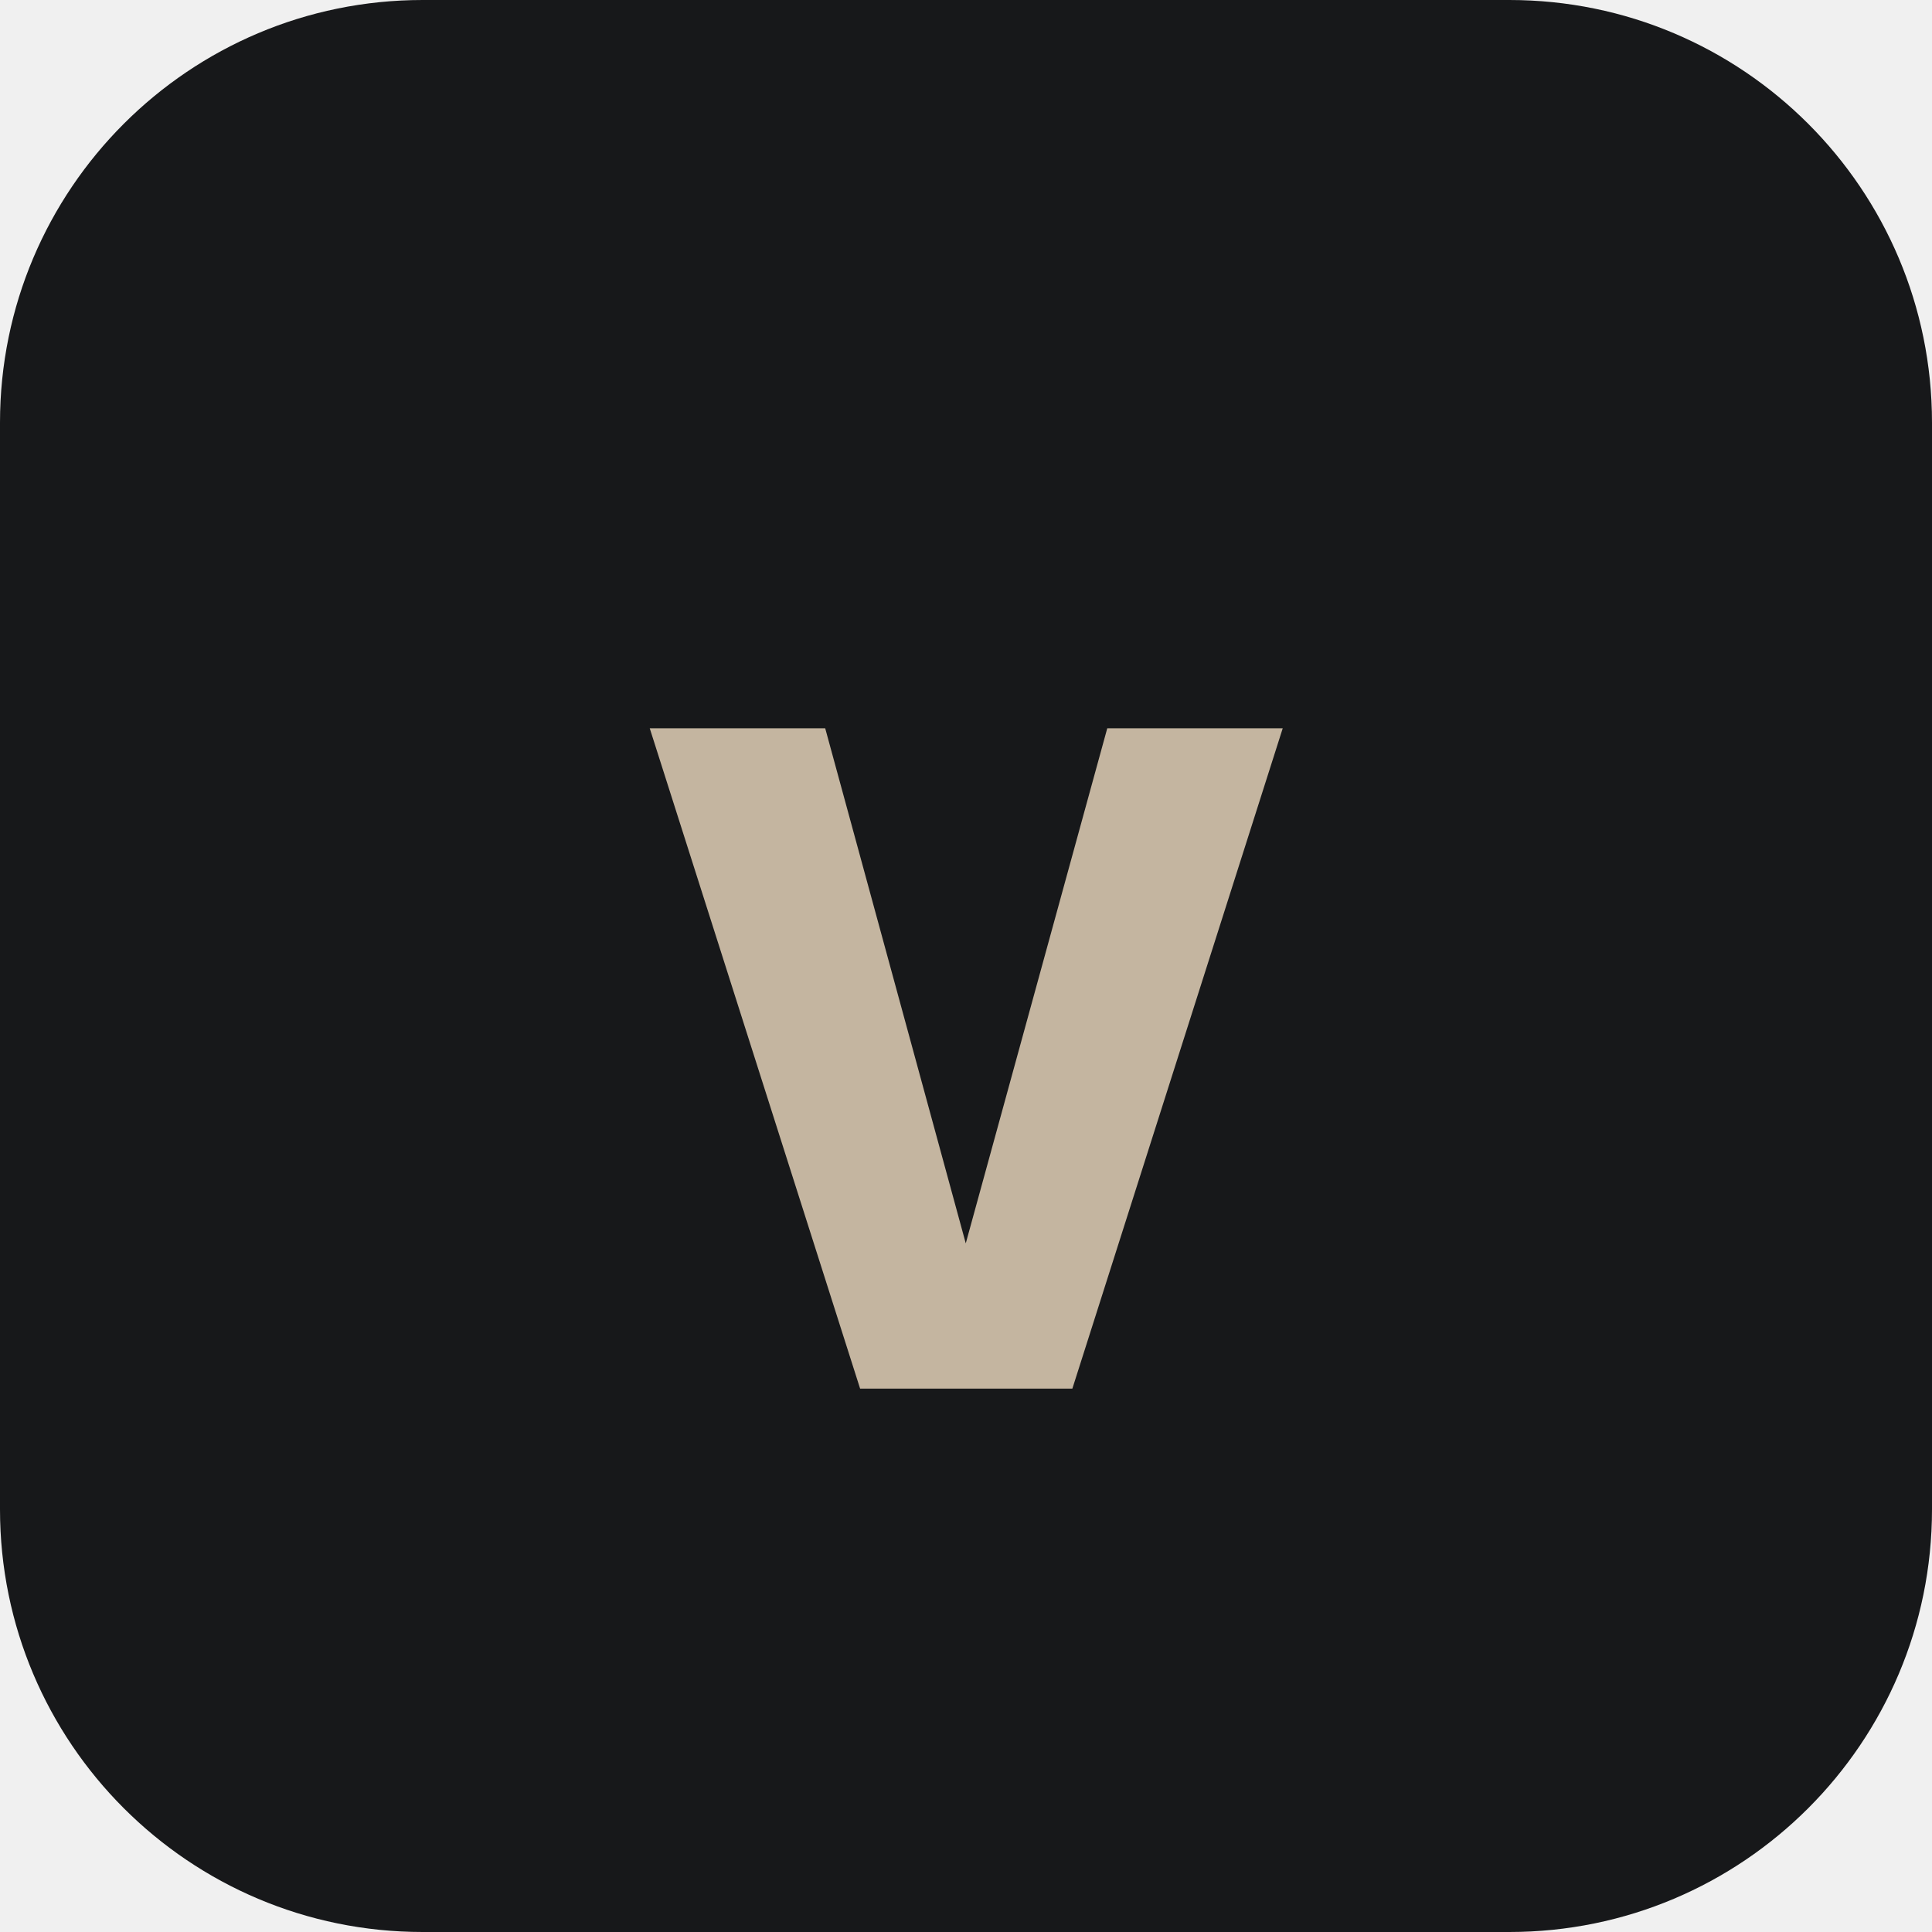
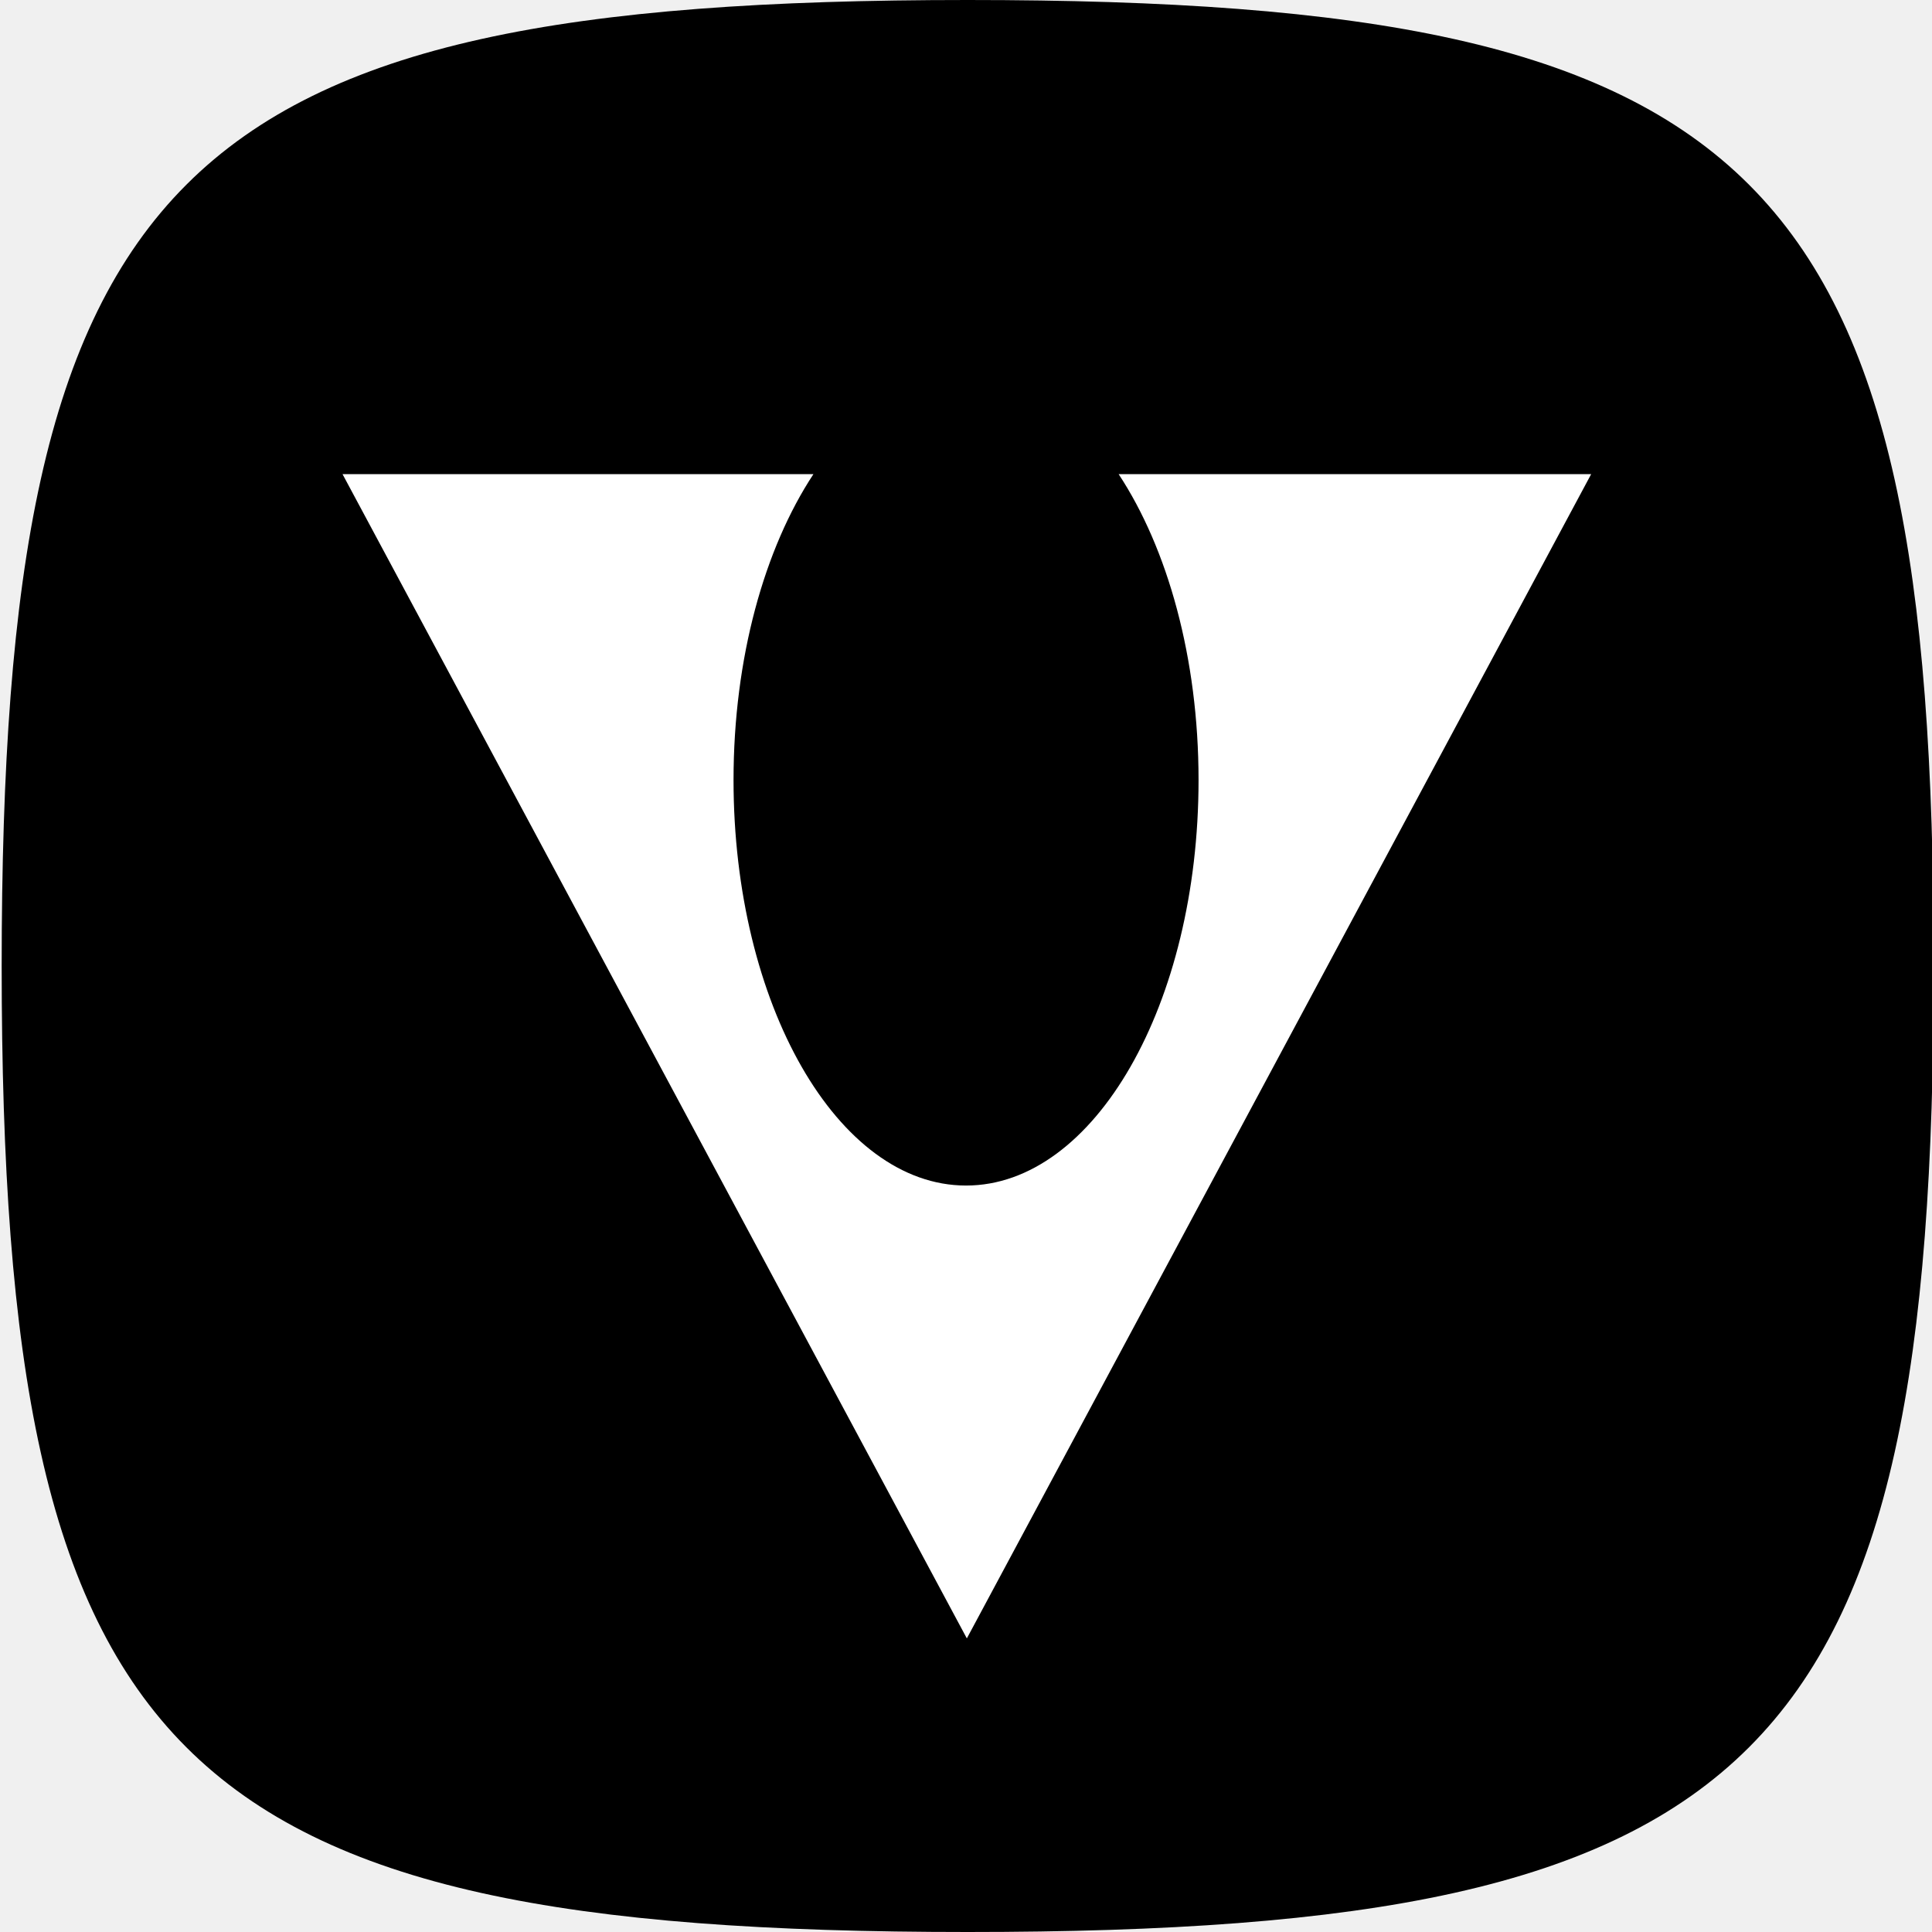
- <svg xmlns="http://www.w3.org/2000/svg" viewBox="0 0 32 32">
-   <rect width="32" height="32" rx="7" fill="#17181a" />
-   <text x="16" y="23" font-family="ui-monospace, Menlo, monospace" font-size="20" font-weight="600" fill="#c4b5a0" text-anchor="middle">v</text>
+ <svg xmlns="http://www.w3.org/2000/svg" width="32" height="32" viewBox="0 0 1145 1145" fill="none">
+   <g clip-path="url(#clip0_405_39)">
+     <path d="M1 572.5C1 101.046 102.046 0 573.5 0C1044.95 0 1146 101.046 1146 572.5C1146 1043.95 1044.95 1145 573.5 1145C102.046 1145 1 1043.95 1 572.5Z" fill="black" />
+     <path d="M573 971L203 281H482.08C453.067 325.056 434.727 389.944 434.727 462.303C434.727 595.023 496.42 702.614 572.523 702.614C648.626 702.614 710.32 595.023 710.32 462.303C710.32 389.944 691.979 325.056 662.966 281H943L573 971Z" fill="white" />
+   </g>
+   <defs>
+     <clipPath id="clip0_405_39">
+       <rect width="1145" height="1145" fill="white" />
+     </clipPath>
+   </defs>
</svg>
